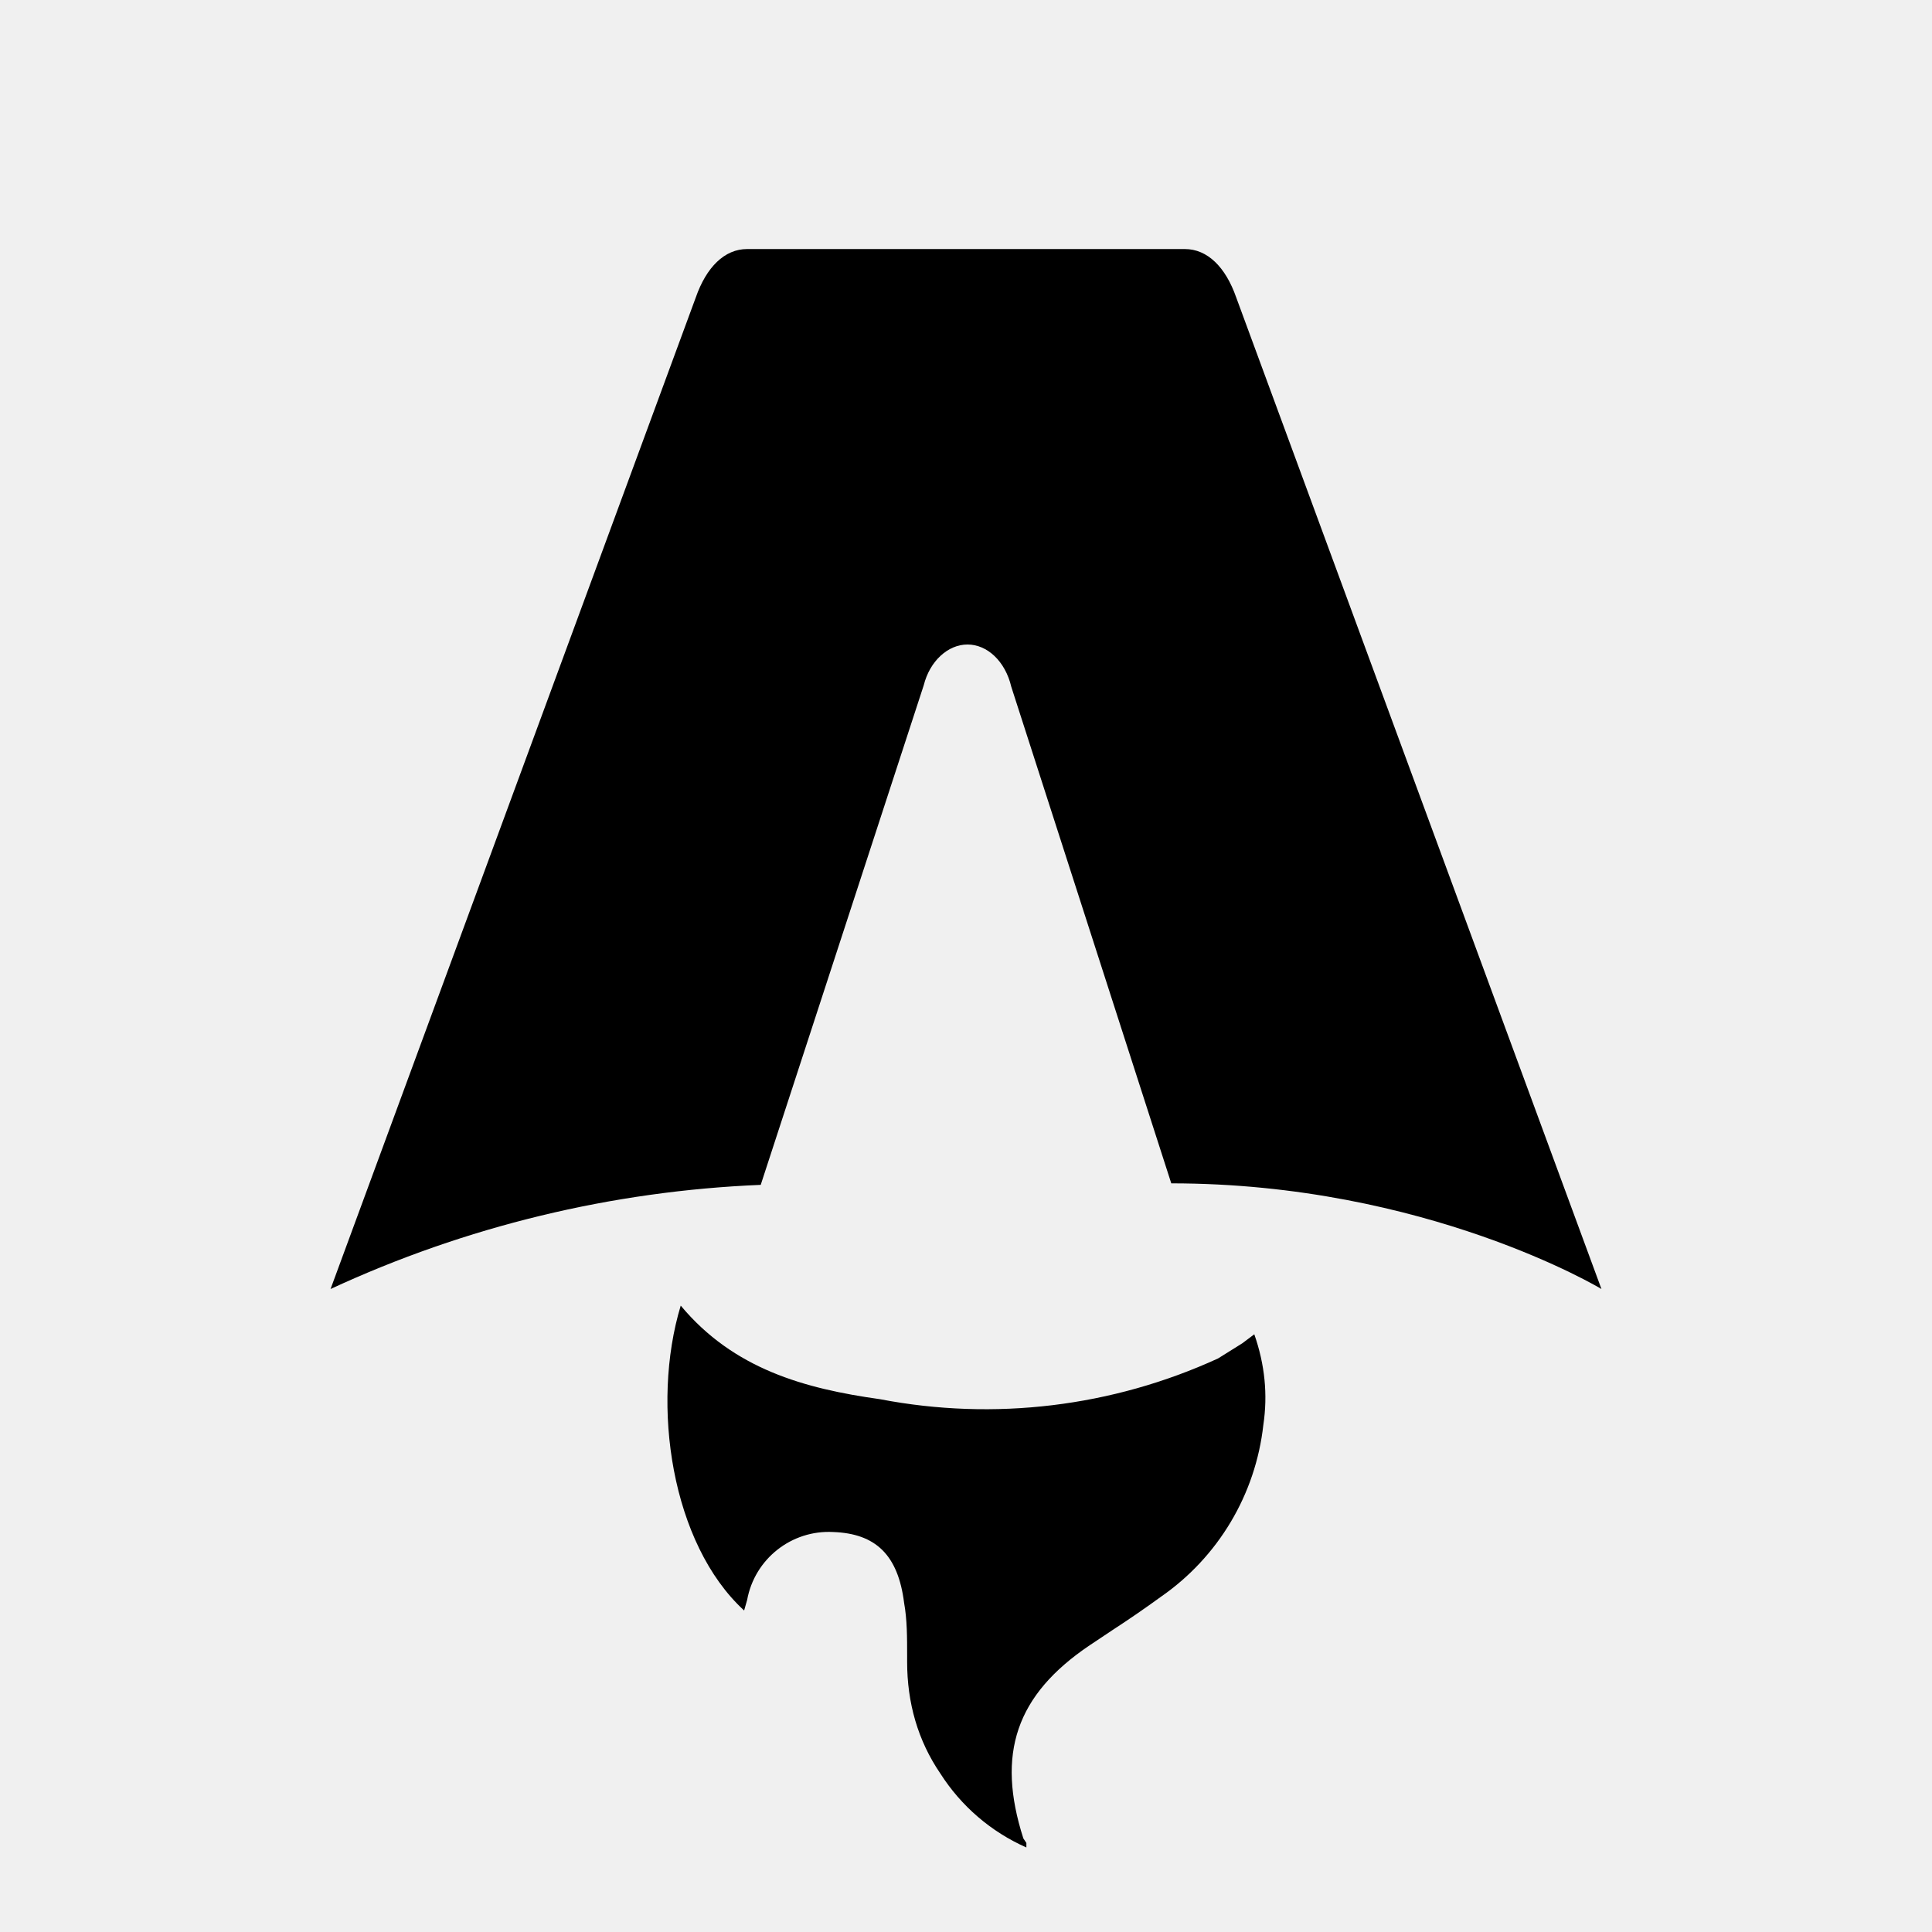
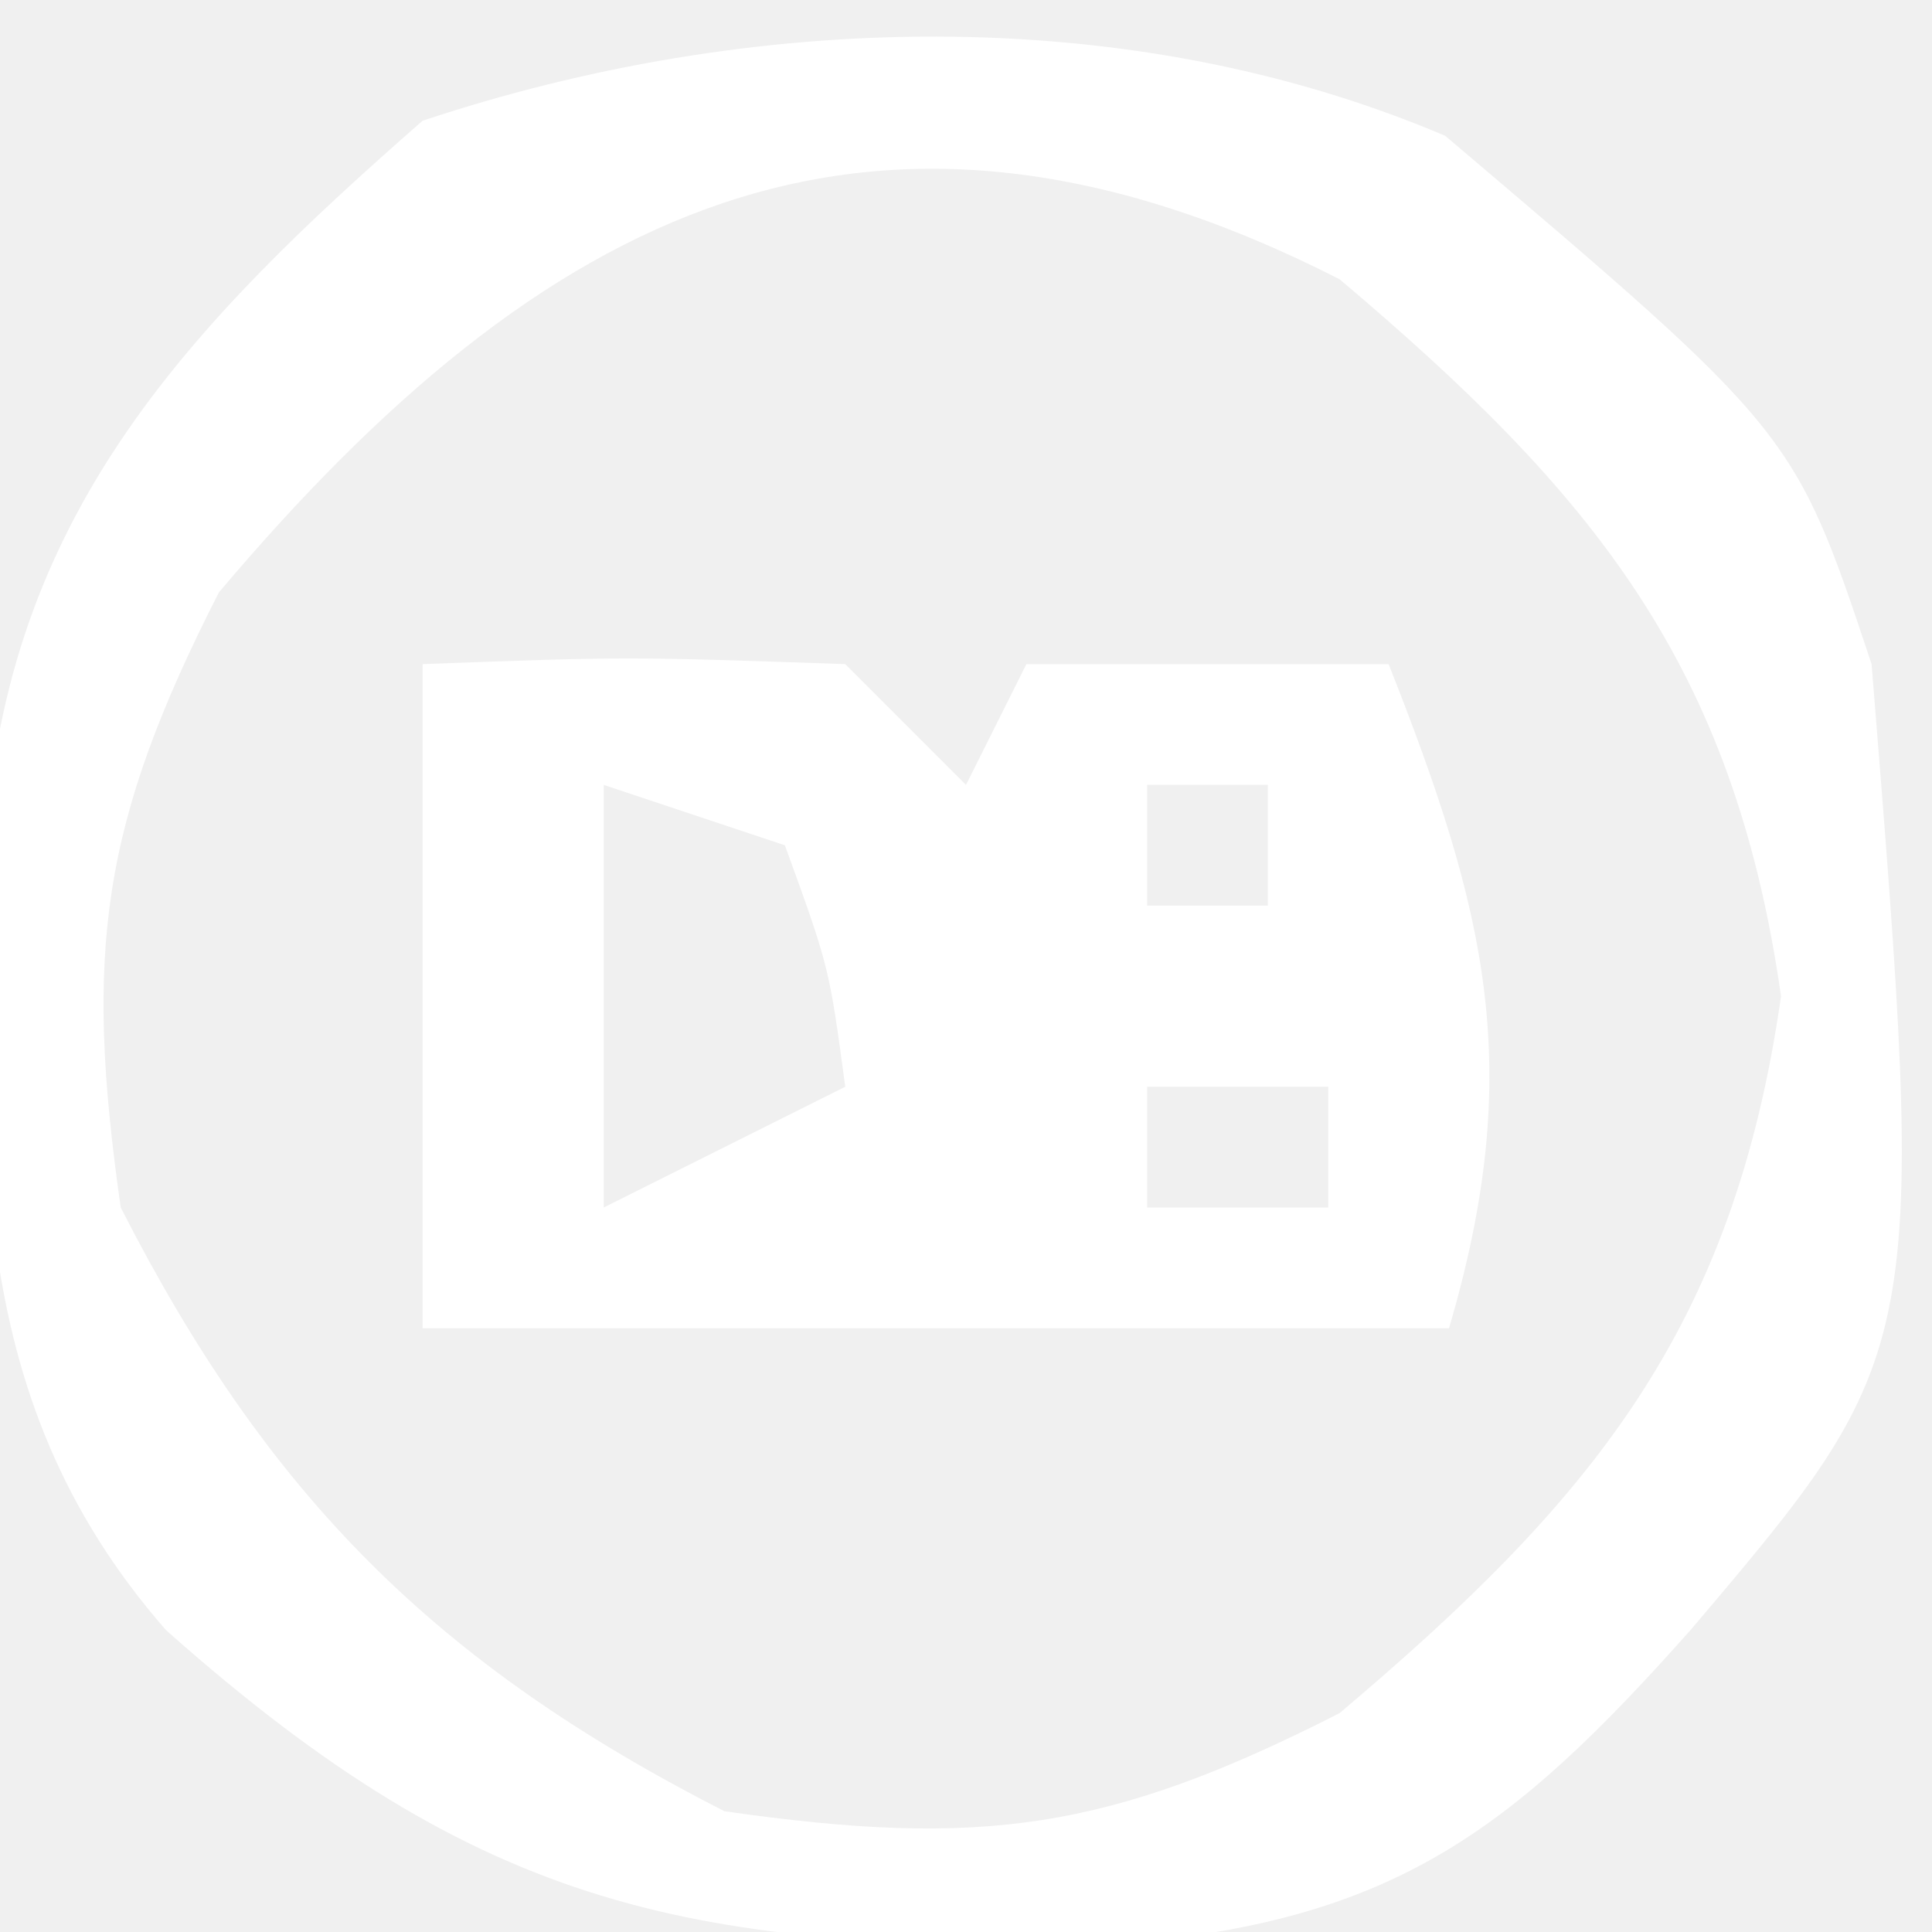
- <svg xmlns="http://www.w3.org/2000/svg" fill="none" viewBox="0 0 128 128">
-   <path d="M50.4 78.5a75.1 75.1 0 0 0-28.5 6.9l24.2-65.7c.7-2 1.9-3.2 3.4-3.2h29c1.5 0 2.7 1.2 3.4 3.2l24.2 65.7s-11.6-7-28.5-7L67 45.5c-.4-1.7-1.6-2.8-2.9-2.8-1.3 0-2.5 1.1-2.9 2.7L50.4 78.5Zm-1.1 28.2Zm-4.2-20.2c-2 6.6-.6 15.8 4.2 20.2a17.5 17.5 0 0 1 .2-.7 5.5 5.5 0 0 1 5.7-4.5c2.8.1 4.3 1.5 4.7 4.7.2 1.1.2 2.3.2 3.5v.4c0 2.7.7 5.2 2.2 7.4a13 13 0 0 0 5.7 4.9v-.3l-.2-.3c-1.8-5.6-.5-9.5 4.4-12.8l1.5-1a73 73 0 0 0 3.2-2.2 16 16 0 0 0 6.8-11.4c.3-2 .1-4-.6-6l-.8.6-1.6 1a37 37 0 0 1-22.4 2.7c-5-.7-9.7-2-13.2-6.2Z" />
-   <style>
-         path { fill: #000; }
-         @media (prefers-color-scheme: dark) {
-             path { fill: #FFF; }
-         }
-     </style>
+ <svg xmlns="http://www.w3.org/2000/svg" version="1.1" width="32" height="32">
+   <path d="M0 0 C5.781 4.905 5.781 4.905 7.062 8.75 C7.979 20.134 7.979 20.134 4.062 24.75 C1.08 28.105 -0.879 29.584 -5.461 29.953 C-12.431 30.068 -15.91 29.441 -21.188 24.75 C-24.652 20.791 -24.209 16.411 -24.156 11.41 C-23.726 6.179 -20.762 3.096 -16.938 -0.25 C-11.524 -2.054 -5.279 -2.246 0 0 Z M-20.312 7.562 C-22.264 11.39 -22.544 13.504 -21.938 17.75 C-19.502 22.527 -16.714 25.315 -11.938 27.75 C-7.692 28.357 -5.578 28.076 -1.75 26.125 C2.438 22.588 4.776 19.757 5.562 14.25 C4.776 8.743 2.438 5.912 -1.75 2.375 C-9.551 -1.602 -14.986 1.255 -20.312 7.562 Z " fill="#FFFFFF" transform="translate(23.9375,2.25)" />
+   <path d="M0 0 C3.375 -0.125 3.375 -0.125 7 0 C7.66 0.66 8.32 1.32 9 2 C9.33 1.34 9.66 0.68 10 0 C11.98 0 13.96 0 16 0 C17.63 4.122 18.263 6.707 17 11 C11.333 11 5.667 11 0 11 C0 7.37 0 3.74 0 0 Z M3 2 C3 4.31 3 6.62 3 9 C4.32 8.34 5.64 7.68 7 7 C6.733 5.015 6.733 5.015 6 3 C5.01 2.67 4.02 2.34 3 2 Z M12 2 C12 2.66 12 3.32 12 4 C12.66 4 13.32 4 14 4 C14 3.34 14 2.68 14 2 C13.34 2 12.68 2 12 2 Z M12 7 C12 7.66 12 8.32 12 9 C12.99 9 13.98 9 15 9 C15 8.34 15 7.68 15 7 C14.01 7 13.02 7 12 7 Z " fill="#FFFFFF" transform="translate(7,11)" />
</svg>
